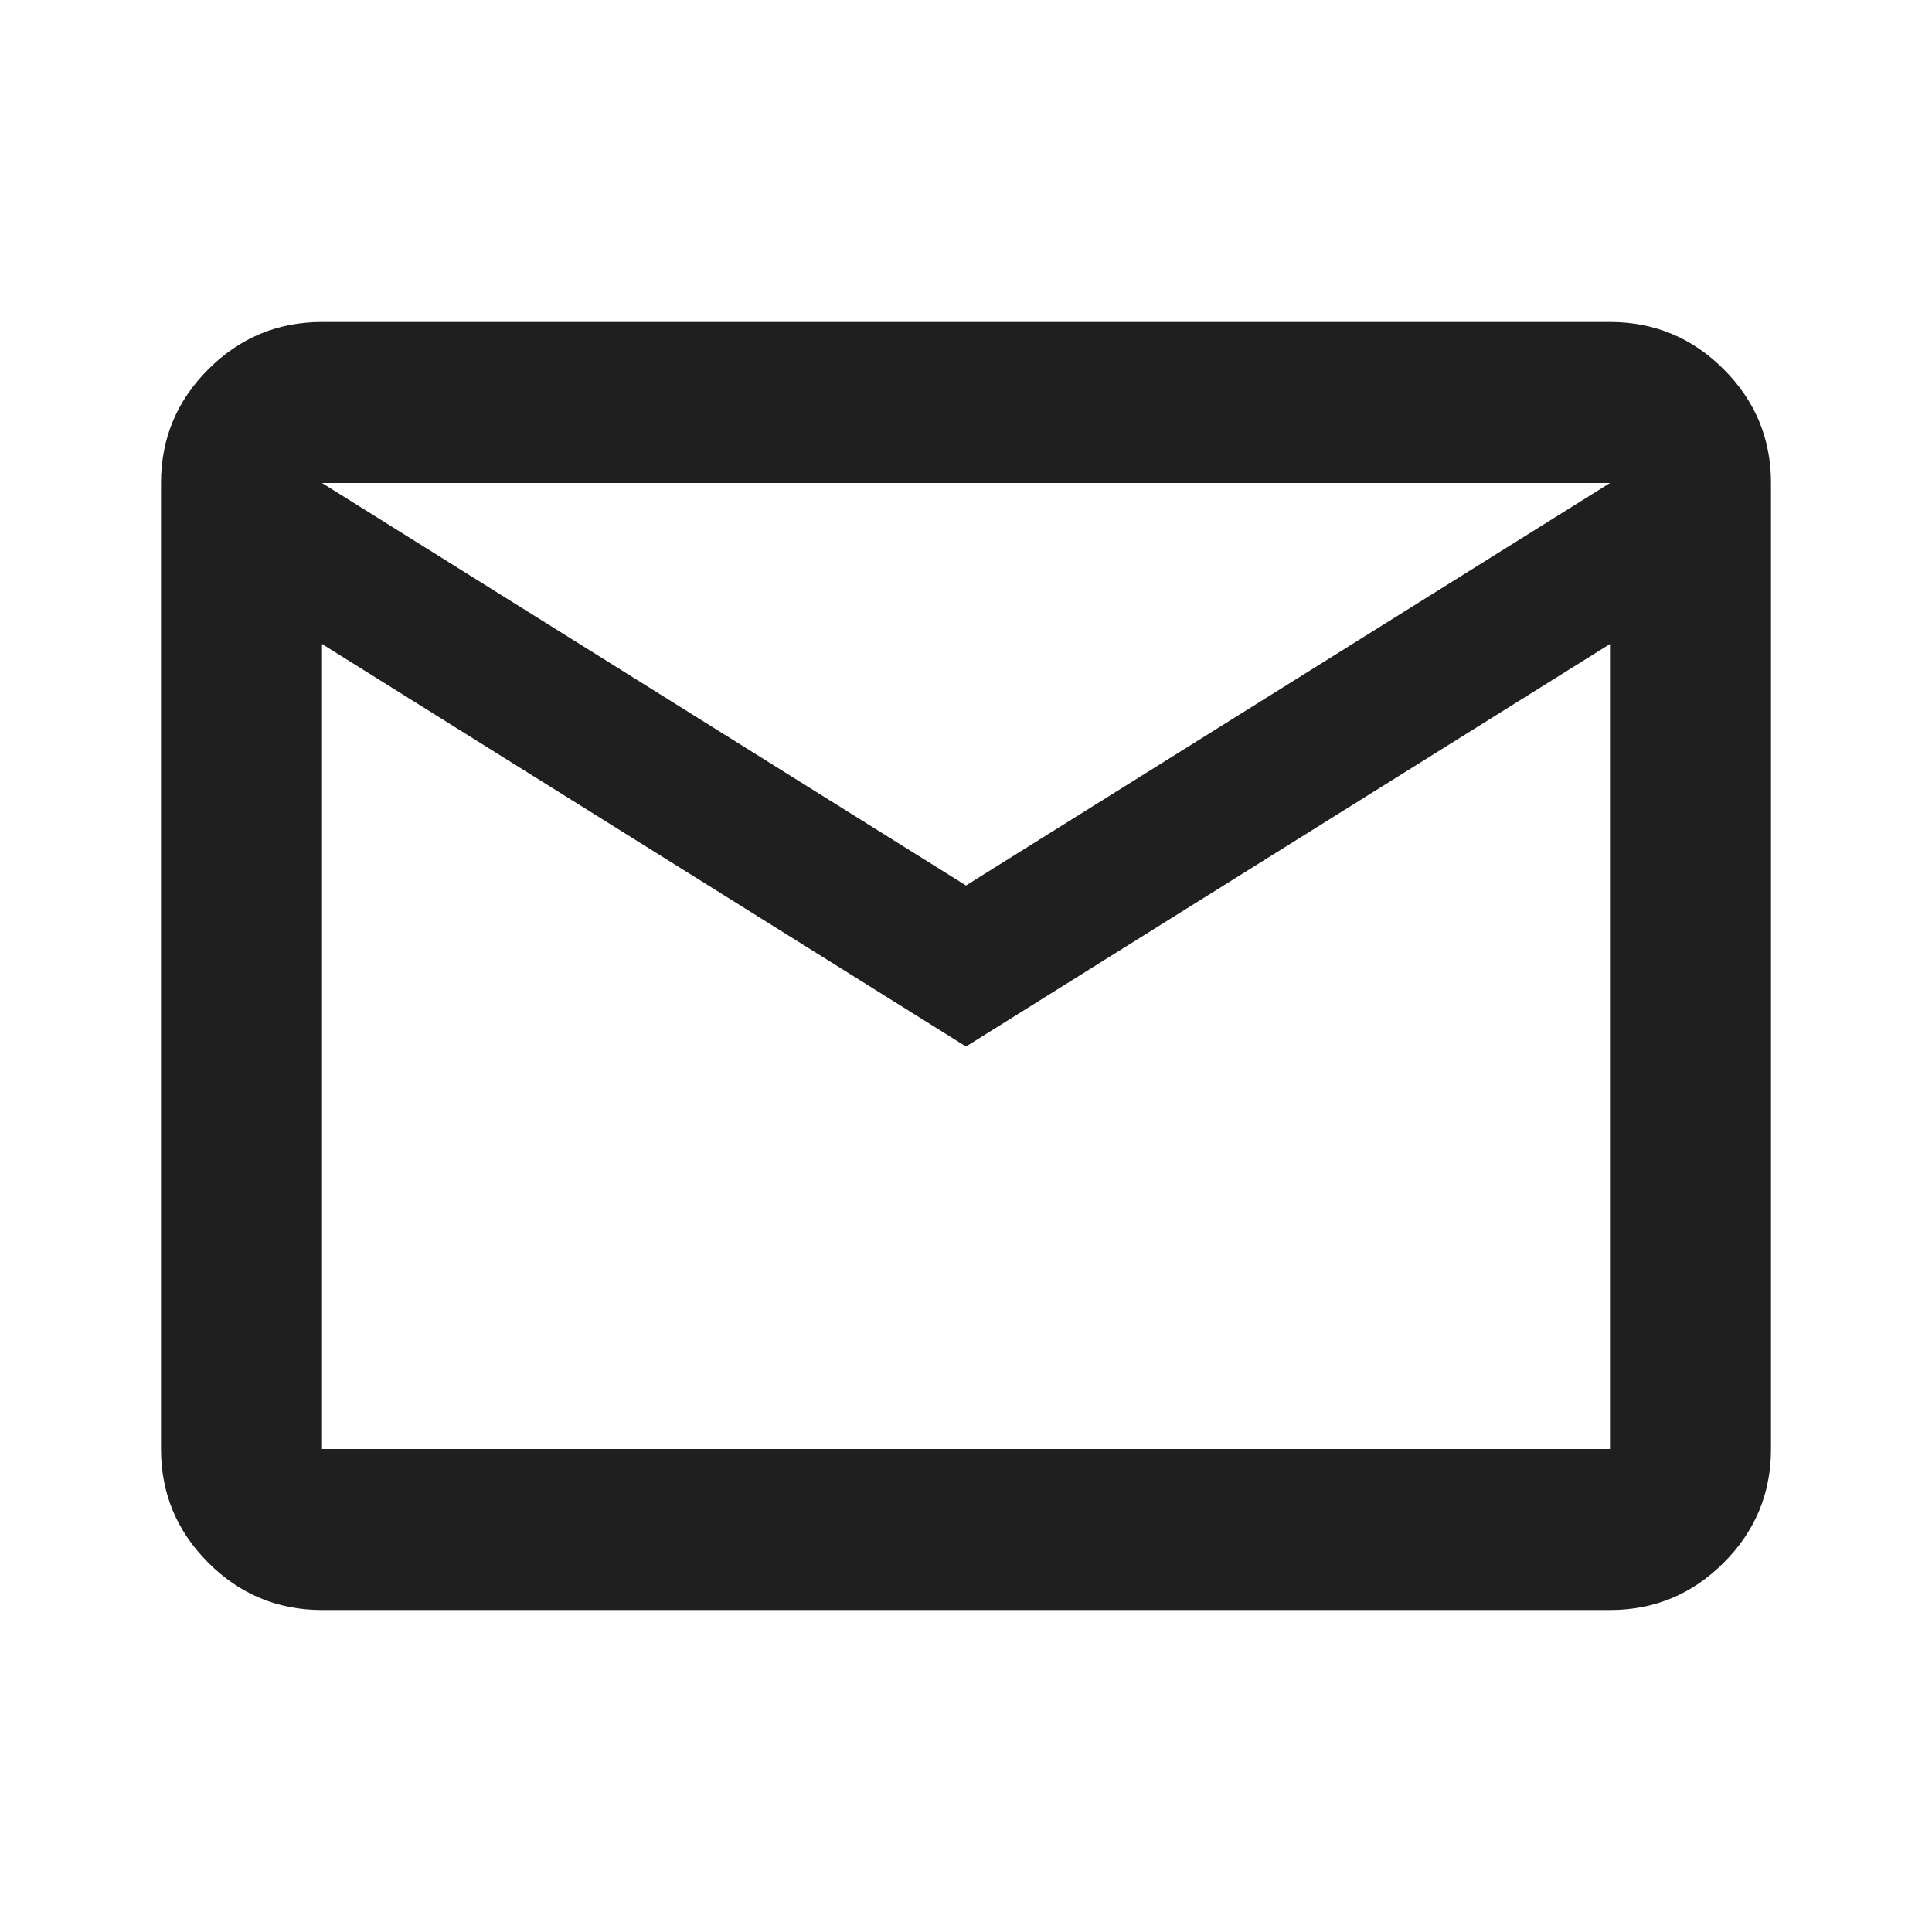
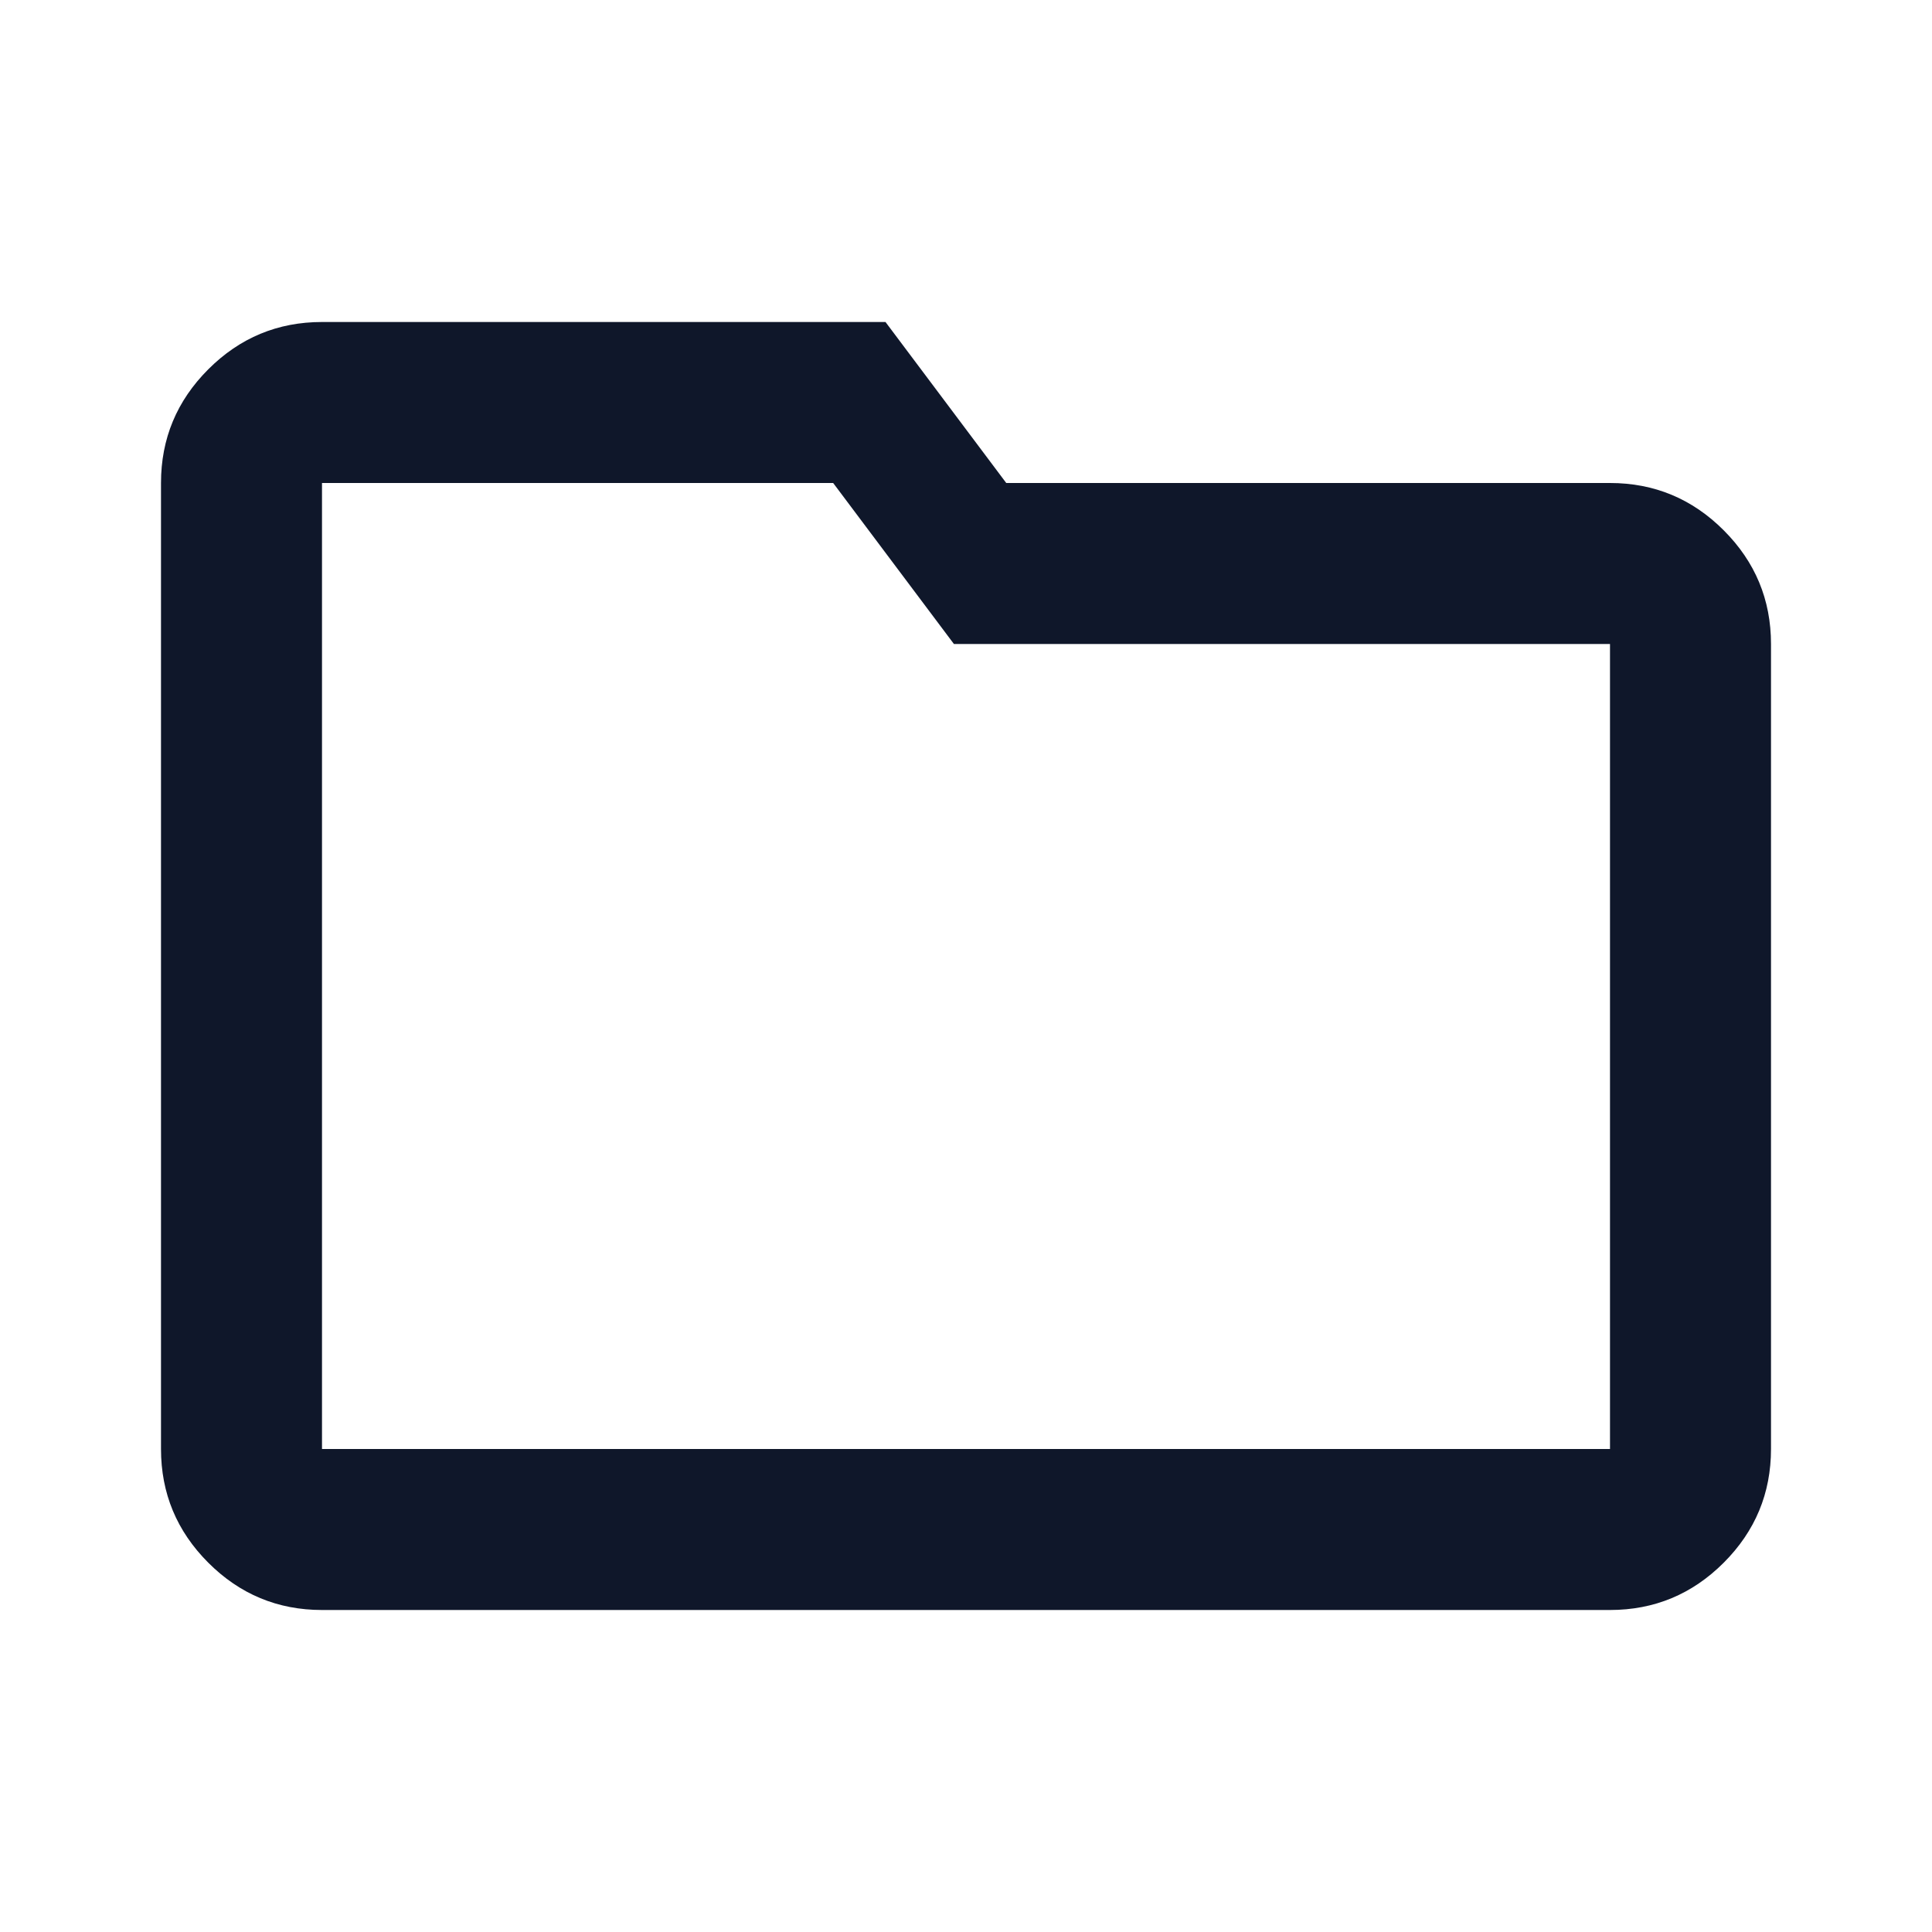
- <svg xmlns="http://www.w3.org/2000/svg" viewBox="0 -960 960 960" fill="#1f1f1f">
-   <path d="M160-160q-33 0-56.5-23.5T80-240v-480q0-33 23.5-56.5T160-800h640q33 0 56.5 23.5T880-720v480q0 33-23.5 56.5T800-160H160Zm320-280L160-640v400h640v-400L480-440Zm0-80 320-200H160l320 200ZM160-640v-80 480-400Z" />
+ <svg xmlns="http://www.w3.org/2000/svg" viewBox="0 -960 960 960" fill="#0f172a">
+   <path d="M160-160q-33 0-56.5-23.5T80-240v-480q0-33 23.5-56.5T160-800h280l60 80h300q33 0 56.5 23.5T880-640v400q0 33-23.5 56.5T800-160H160Zm0-80h640v-400H474l-60-80H160v480Zm0 0v-480 480Z" />
</svg>
